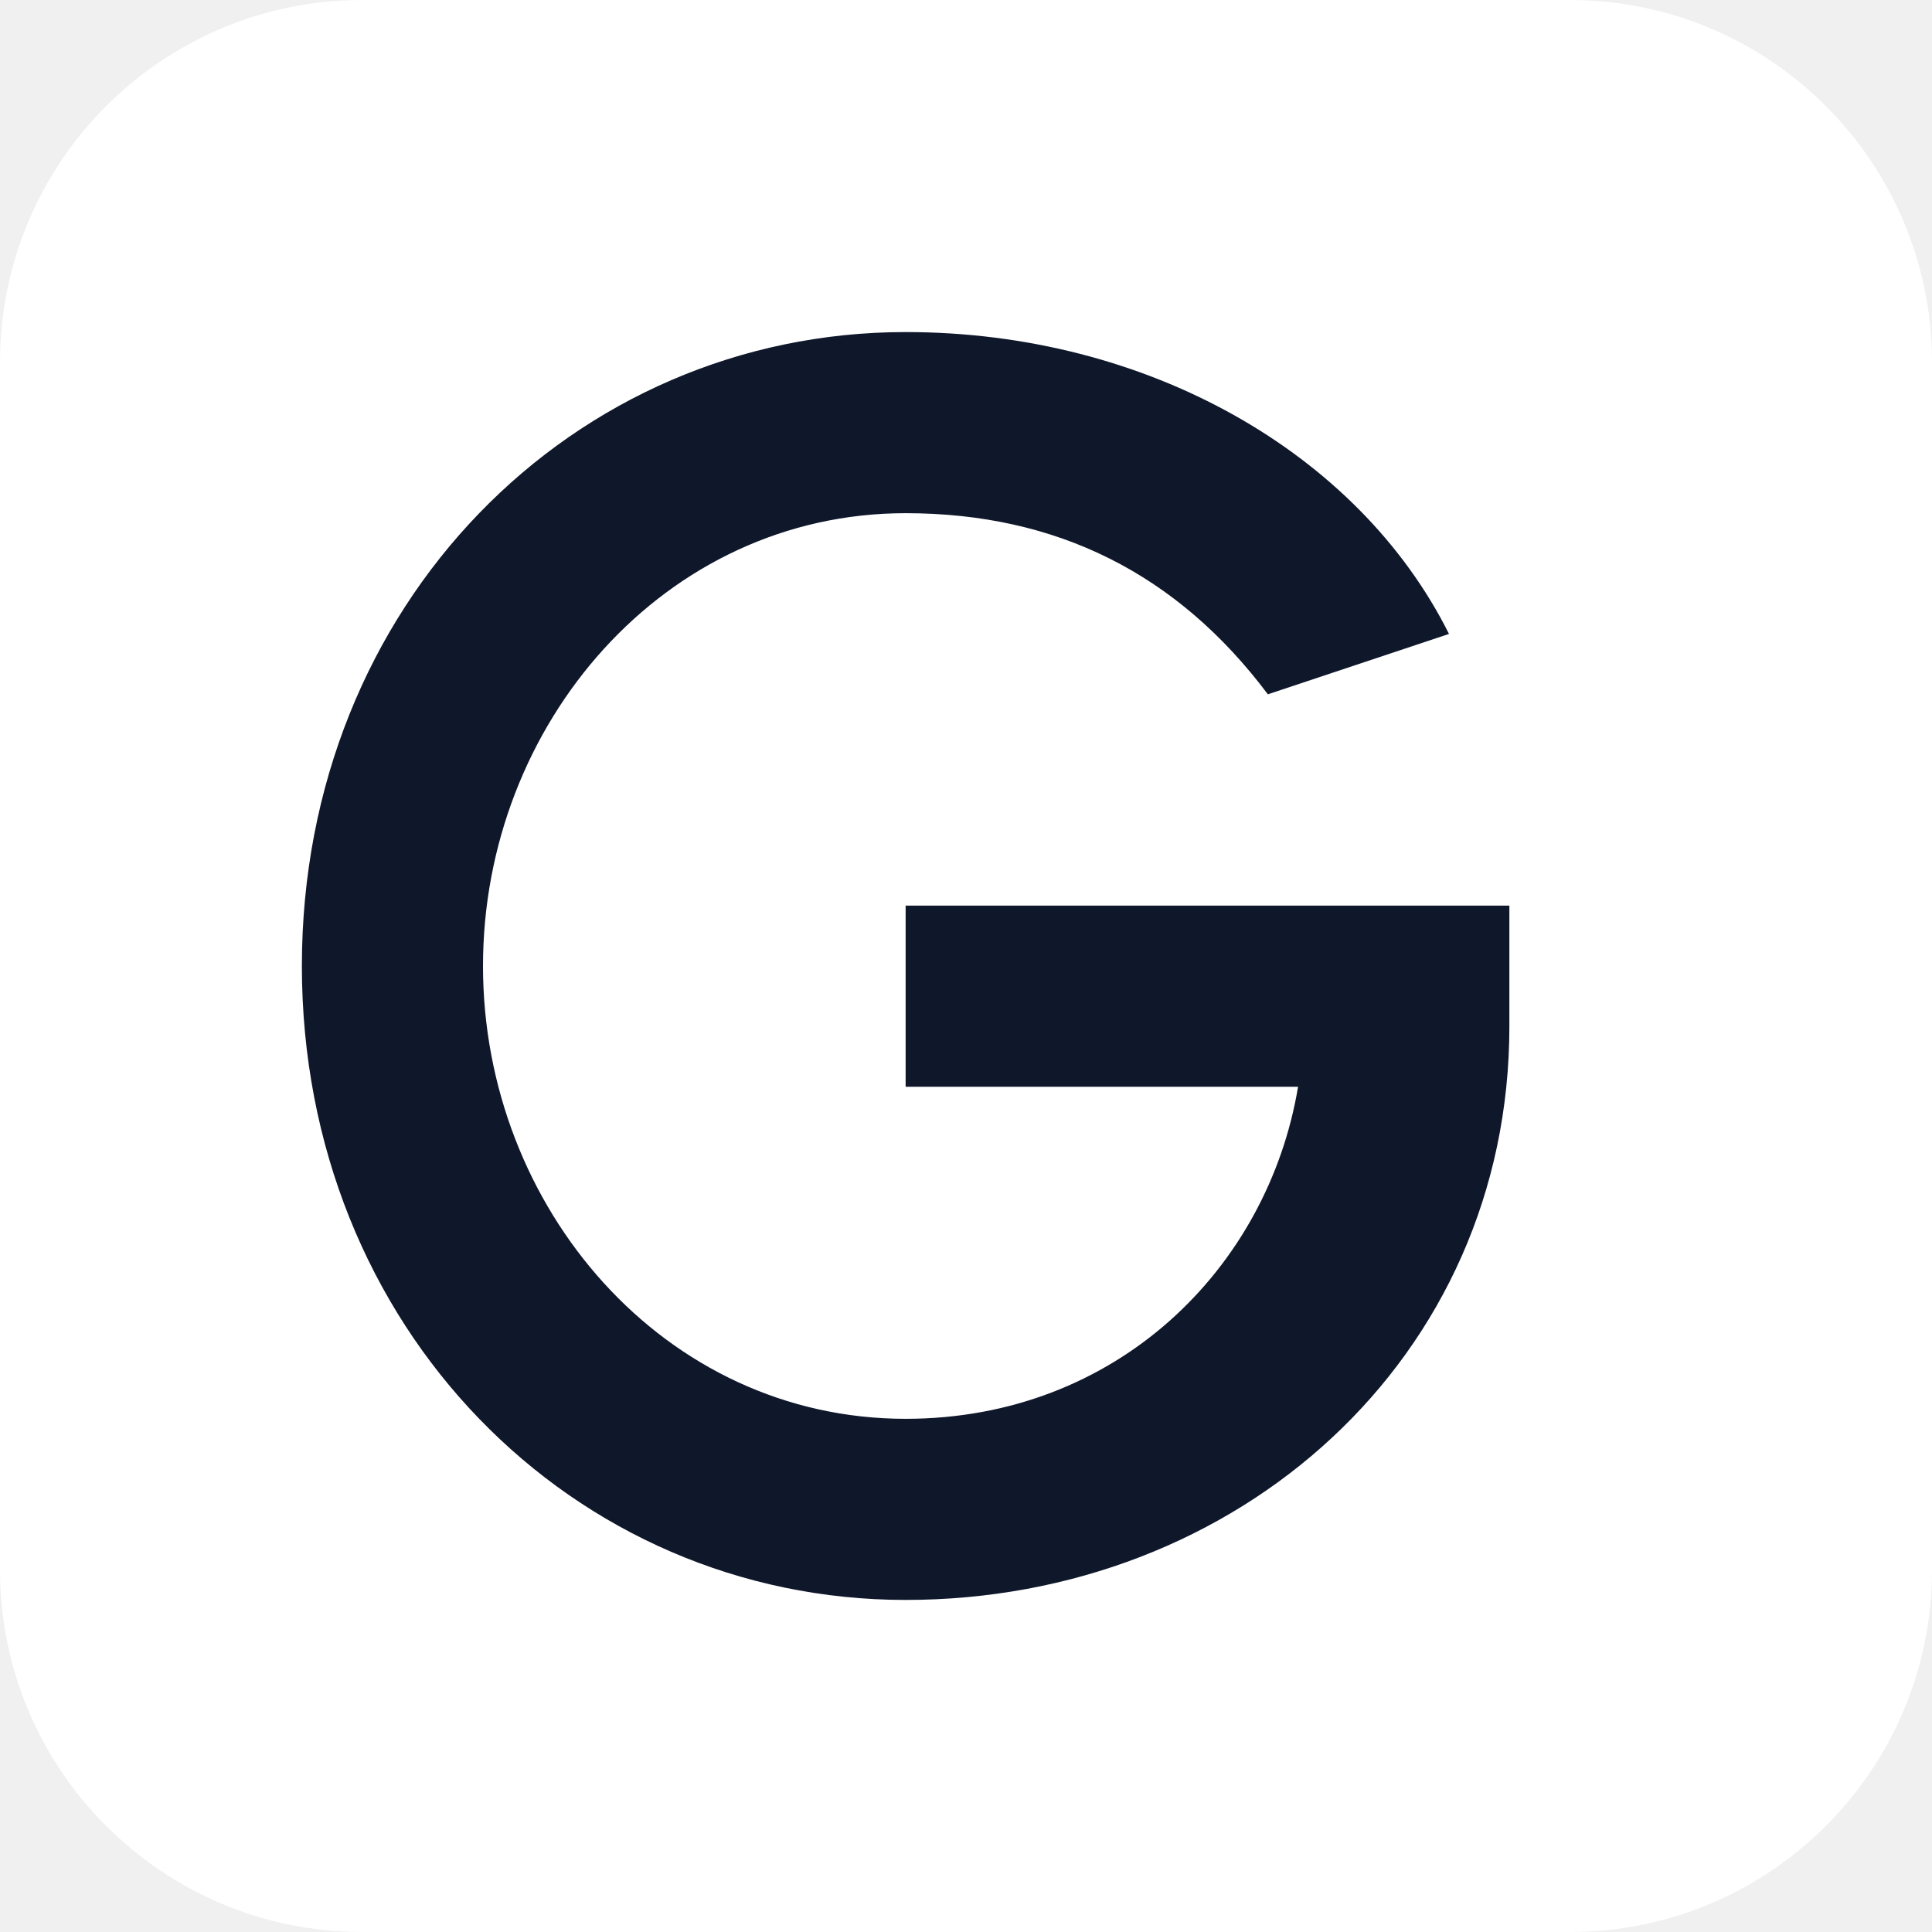
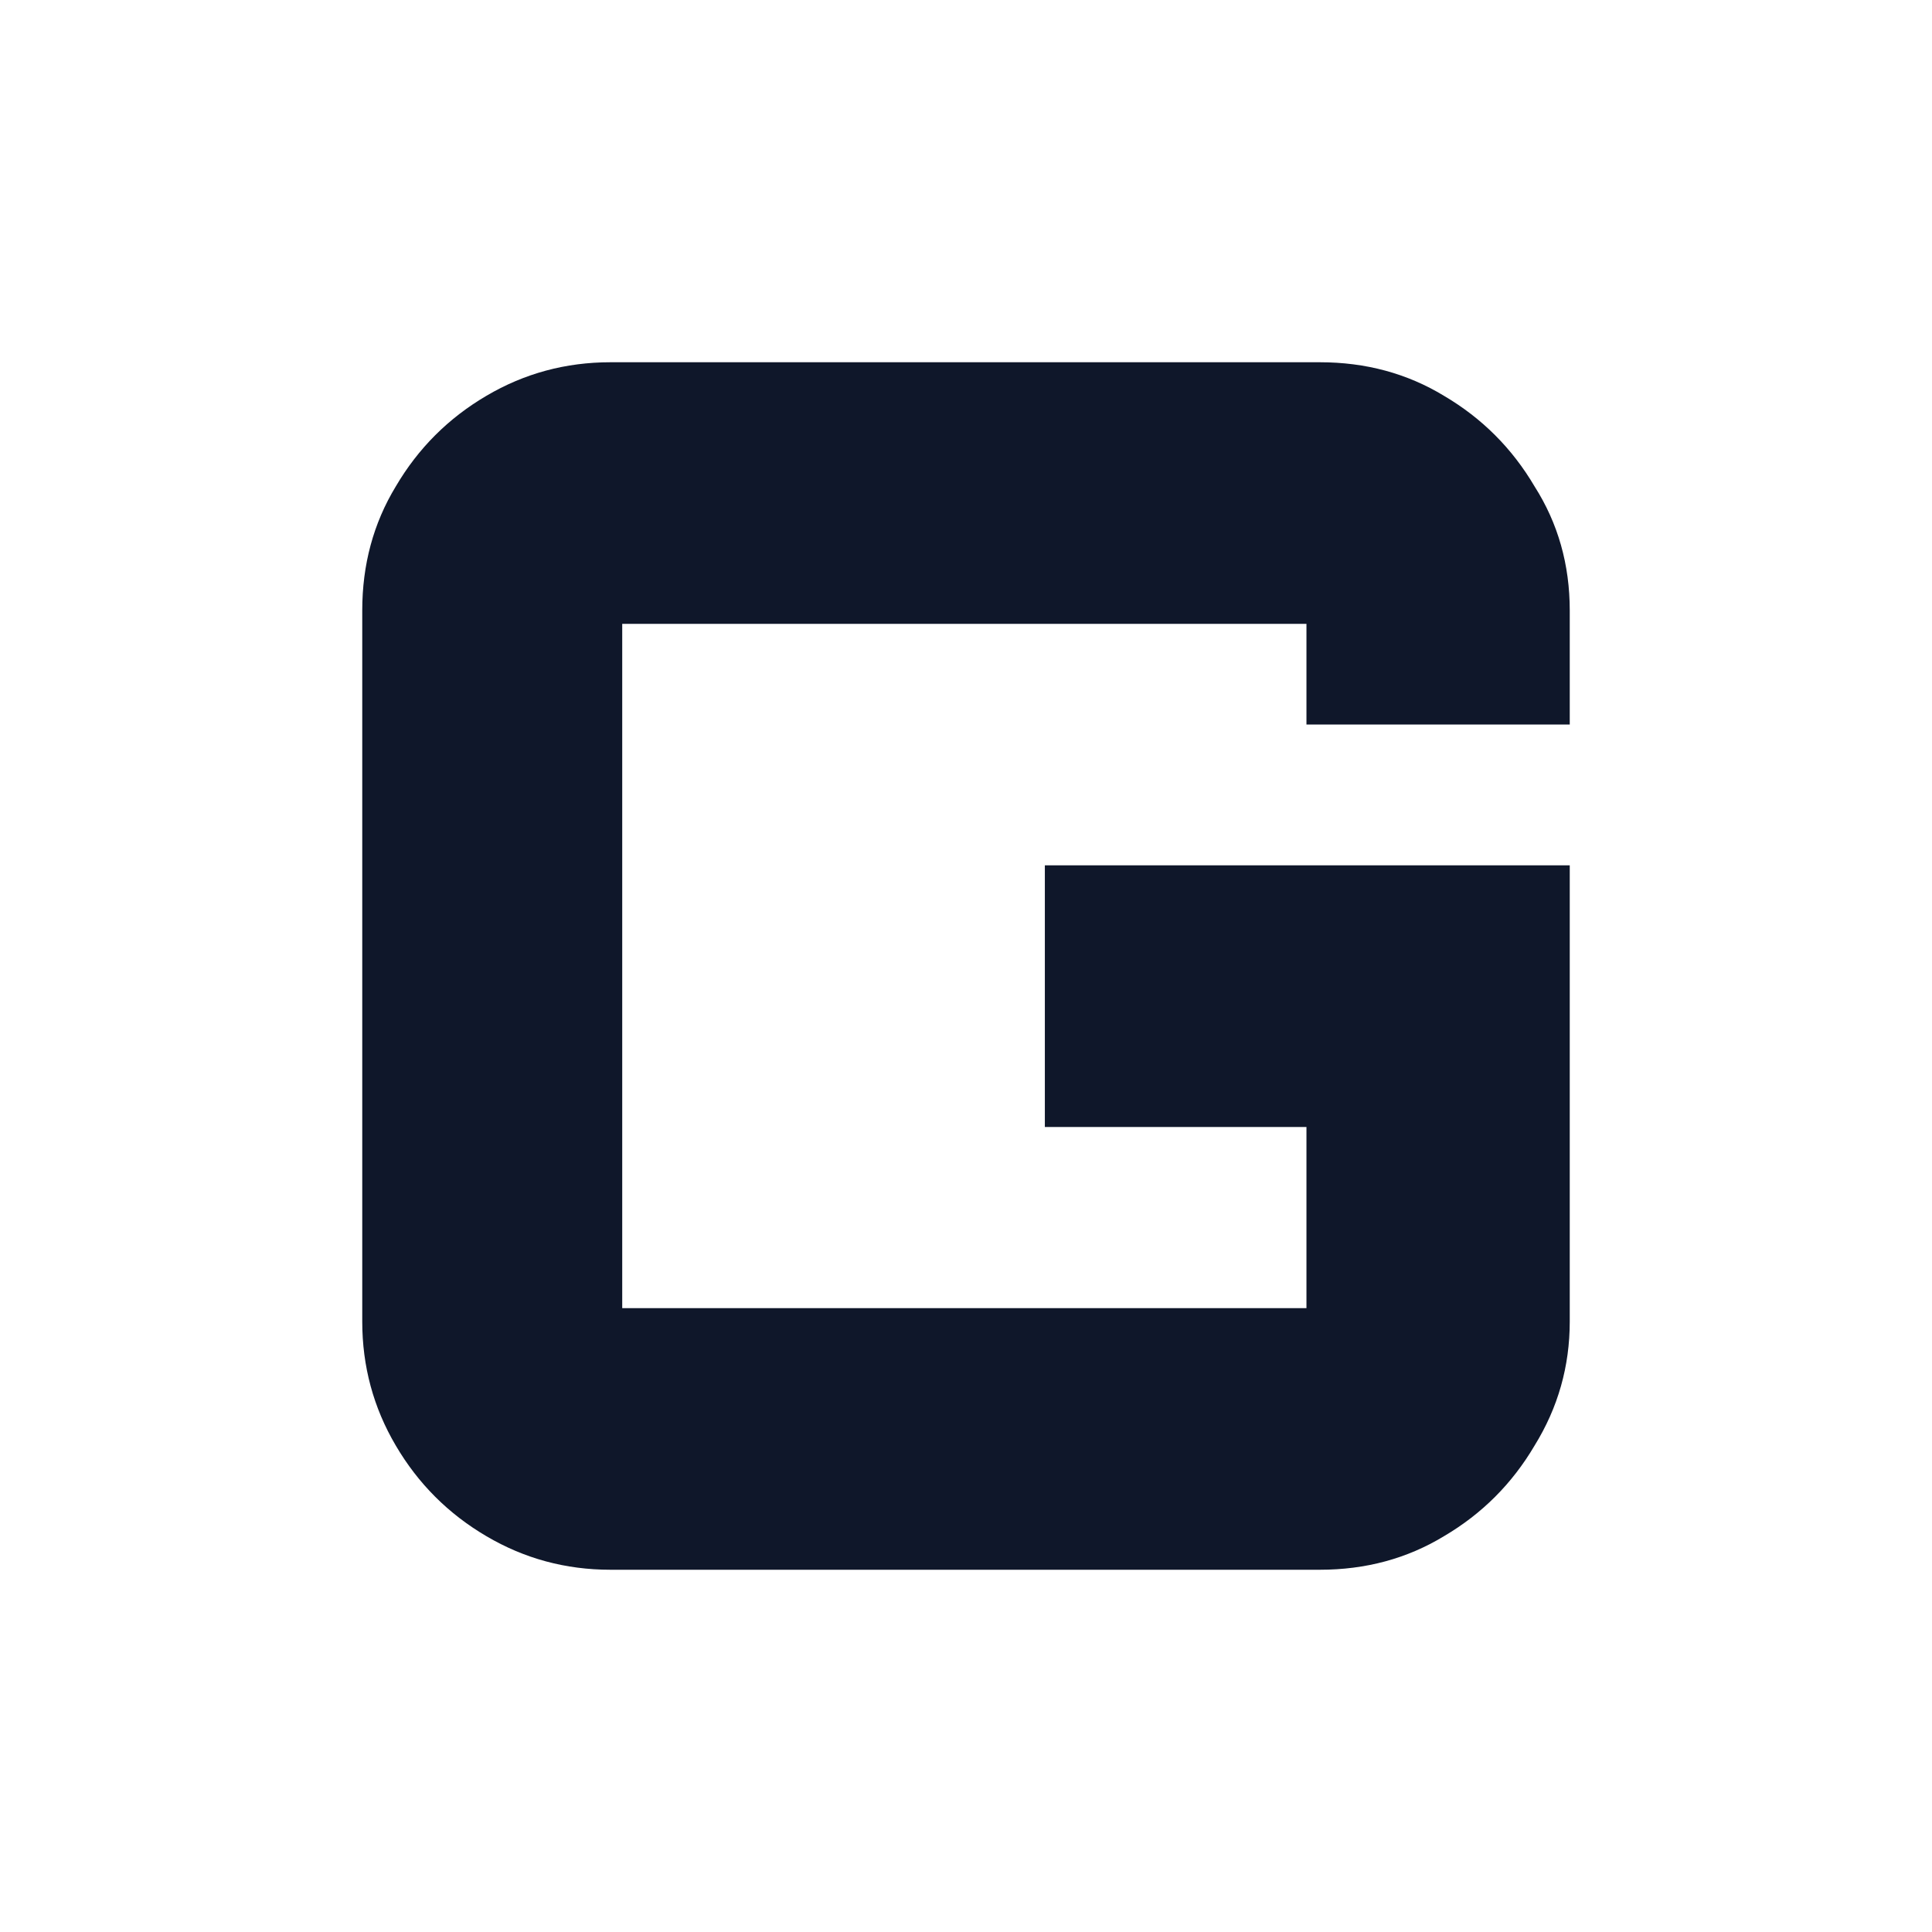
- <svg xmlns="http://www.w3.org/2000/svg" viewBox="0 0 32 32">
-   <rect width="32" height="32" rx="6" fill="white" />
-   <path d="M24 10.5C22.5 7.5 19 5.5 15 5.5C9.5 5.5 5 10 5 16C5 22 9.5 26.5 15 26.5C20.5 26.5 25 22.5 25 17V15H15V18H21.5C21 21 18.5 23.5 15 23.5C11 23.5 8 20 8 16C8 12 11 8.5 15 8.5C17.5 8.5 19.5 9.5 21 11.5L24 10.5Z" fill="#0F172A" />
+ <svg xmlns="http://www.w3.org/2000/svg" width="32" height="32" viewBox="0 0 32 32" fill="none">
+   <rect width="32" height="32" fill="white" />
+   <path d="M10.111 26C9.37 26 8.685 25.815 8.056 25.444C7.426 25.074 6.926 24.574 6.556 23.944C6.185 23.315 6 22.63 6 21.889V10.111C6 9.352 6.185 8.667 6.556 8.056C6.926 7.426 7.426 6.926 8.056 6.556C8.685 6.185 9.37 6 10.111 6H21.861C22.62 6 23.306 6.185 23.917 6.556C24.546 6.926 25.046 7.426 25.417 8.056C25.806 8.667 26 9.352 26 10.111V12H21.639V10.333H10.306V21.667H21.639V18.667H17.306V14.333H26V21.889C26 22.63 25.806 23.315 25.417 23.944C25.046 24.574 24.546 25.074 23.917 25.444C23.306 25.815 22.62 26 21.861 26H10.111Z" fill="#0F172A" />
</svg>
